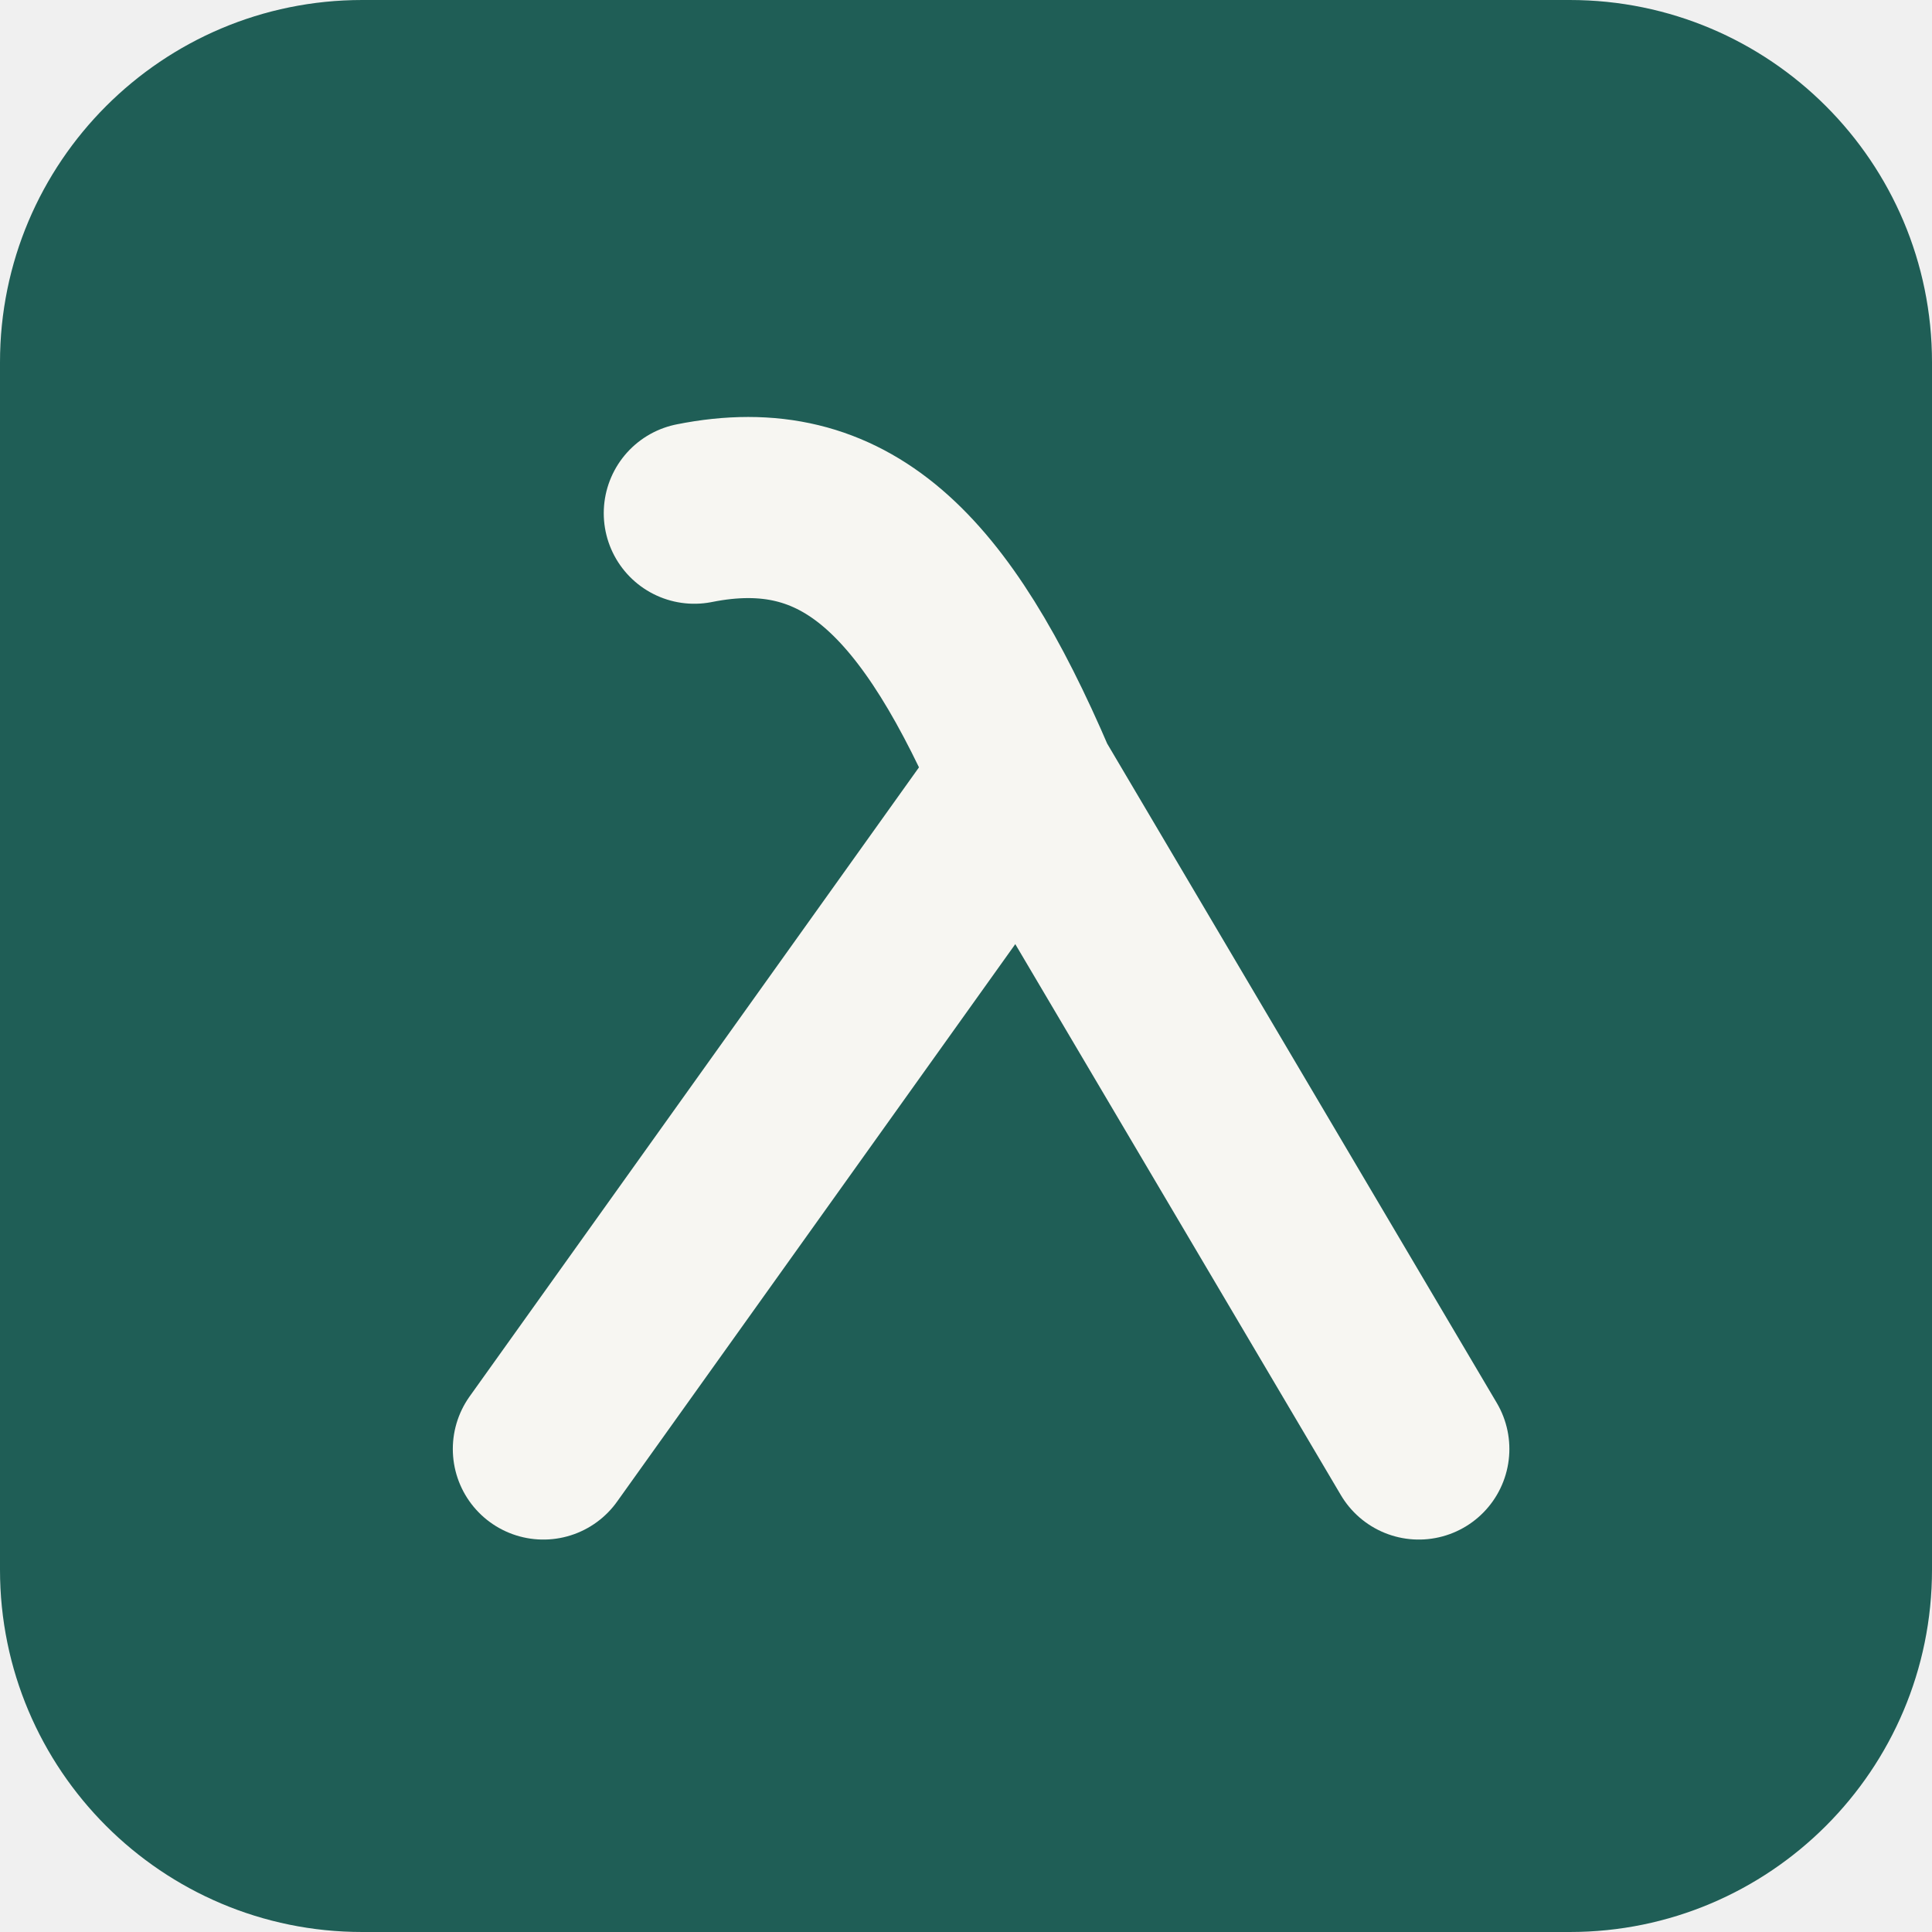
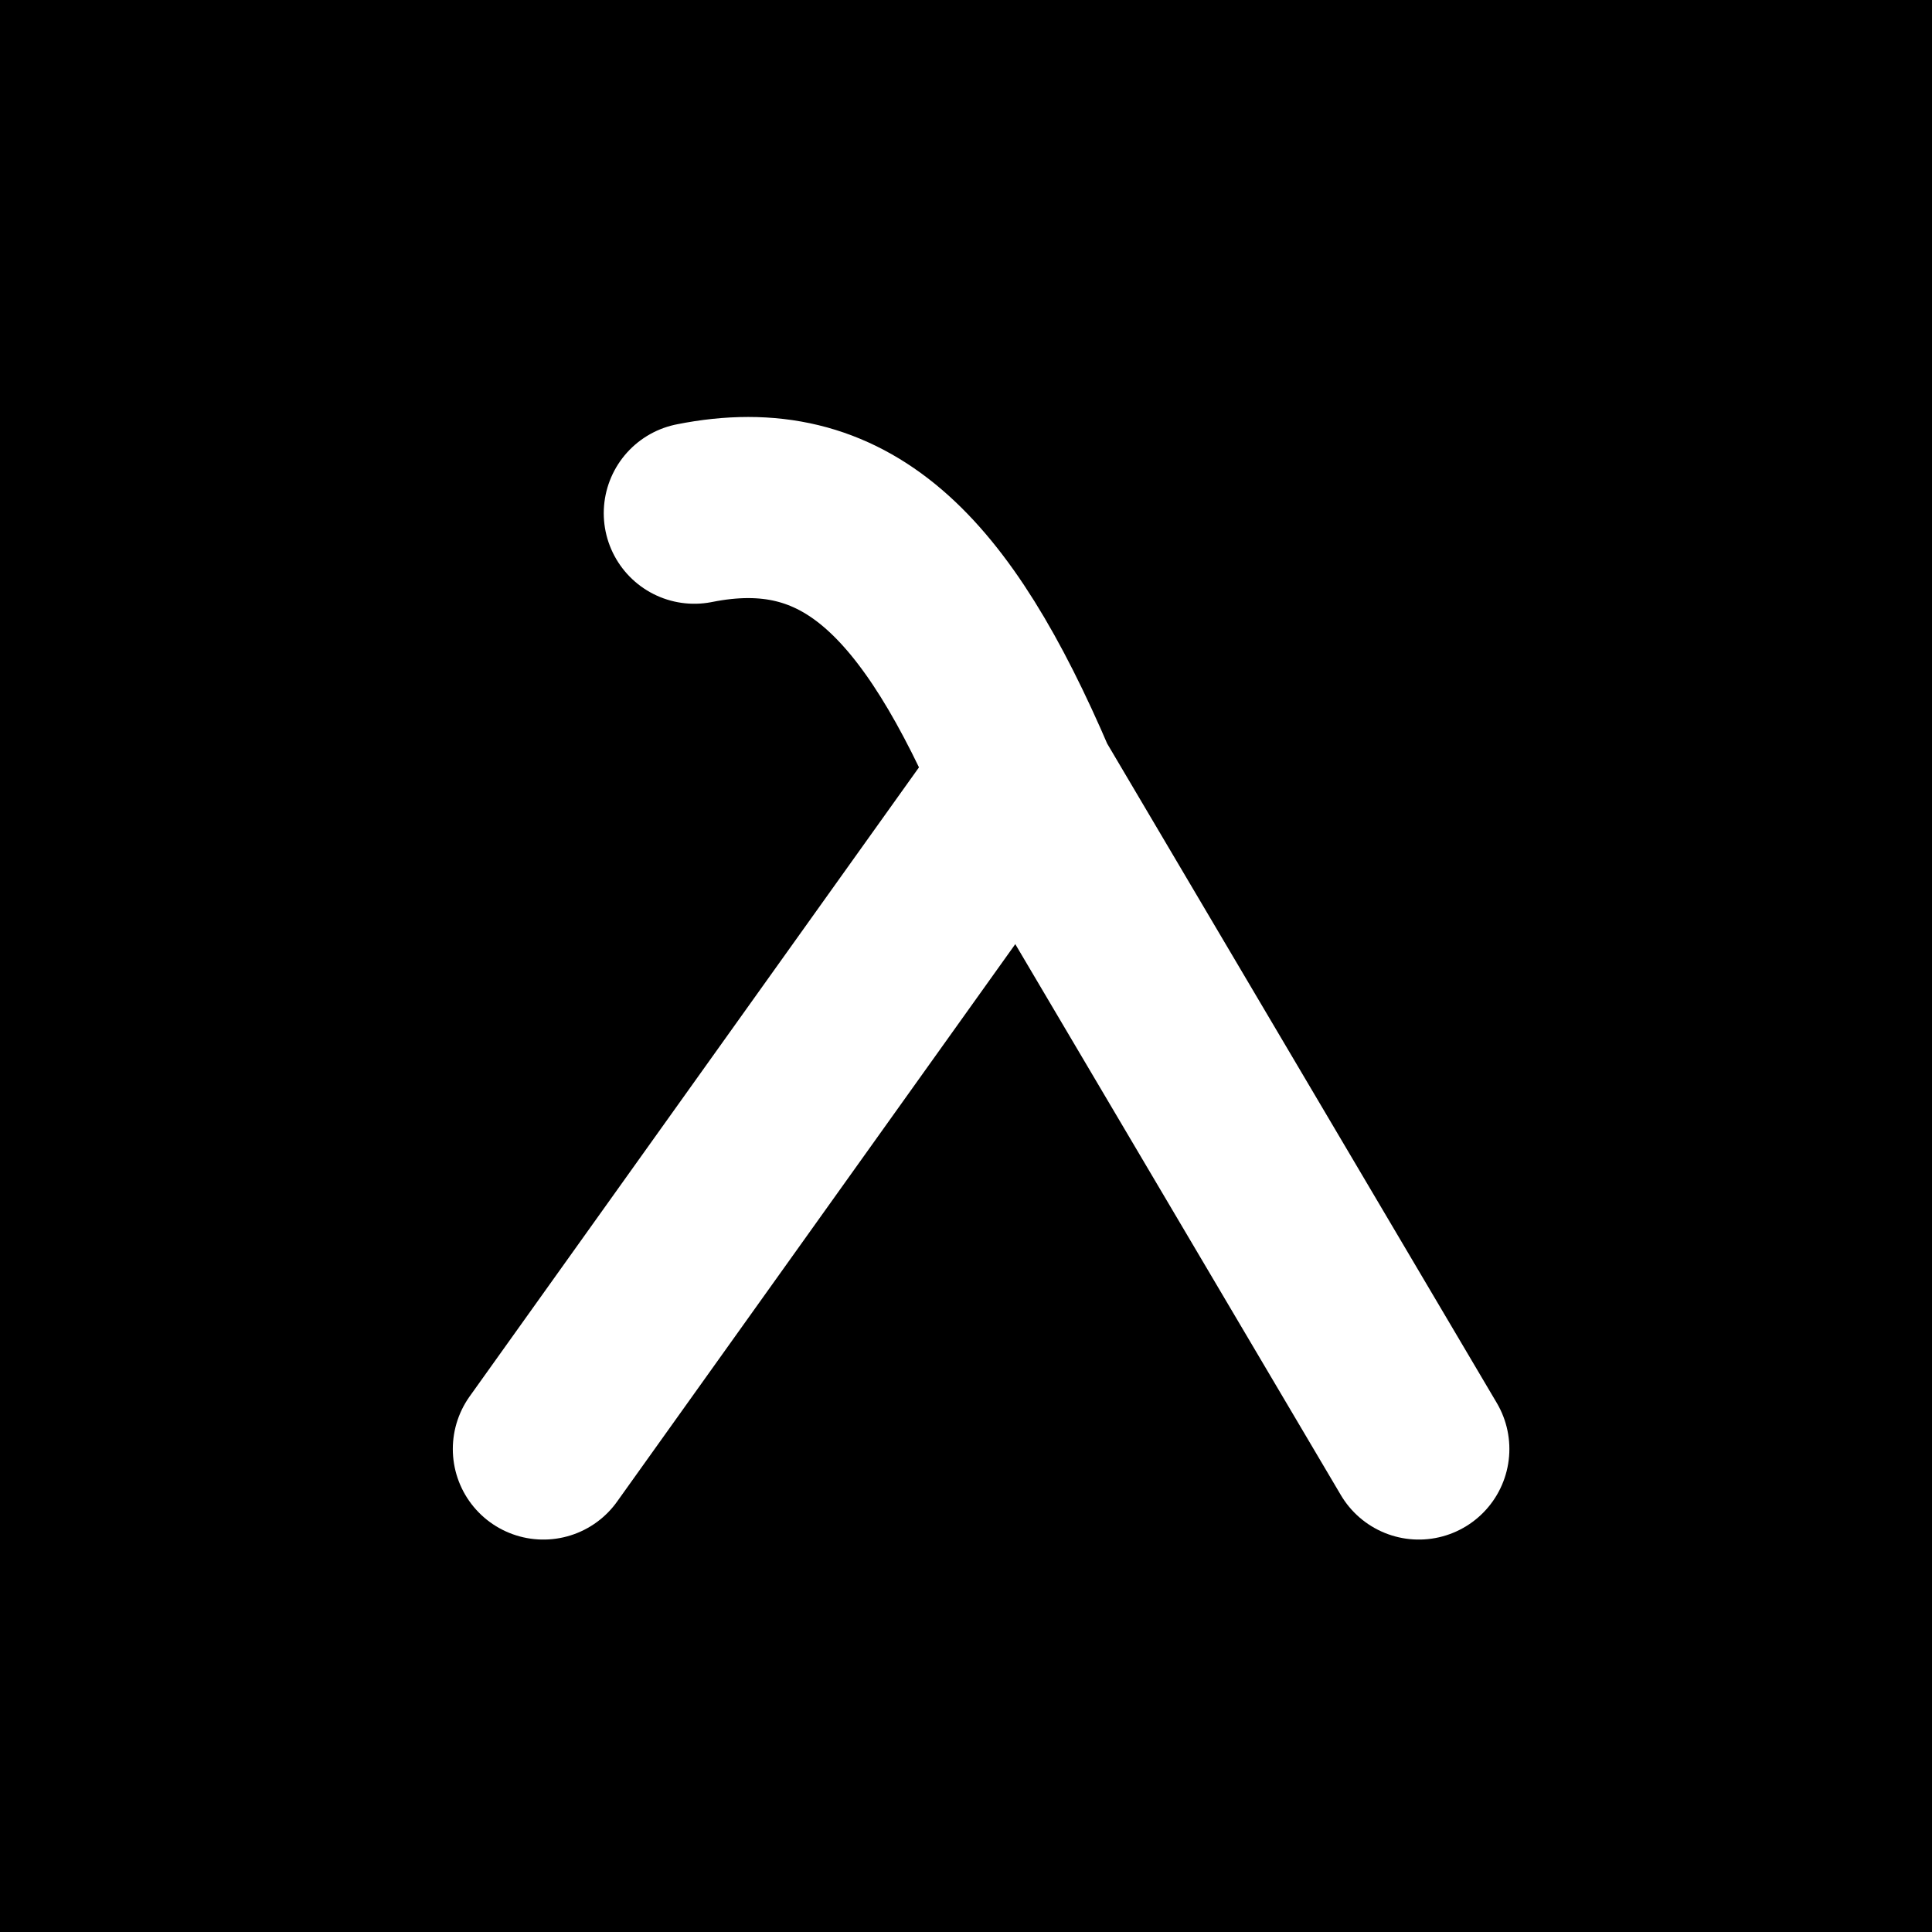
<svg xmlns="http://www.w3.org/2000/svg" viewBox="0 0 64 64" role="img" aria-label="Lambda mark">
-   <rect width="64" height="64" rx="12" fill="#1f5e56" />
-   <path d="M23 17C28 16 31 19 34 26L47 48" fill="none" stroke="#f7f6f2" stroke-width="6" stroke-linecap="round" stroke-linejoin="round" />
-   <path d="M33 27L18 48" fill="none" stroke="#f7f6f2" stroke-width="6" stroke-linecap="round" stroke-linejoin="round" />
+   <rect width="64" height="64" fill="#000" />
+   <path d="M23 17C28 16 31 19 34 26L47 48" fill="none" stroke="#fff" stroke-width="6" stroke-linecap="round" stroke-linejoin="round" />
+   <path d="M33 27L18 48" fill="none" stroke="#fff" stroke-width="6" stroke-linecap="round" stroke-linejoin="round" />
</svg>
